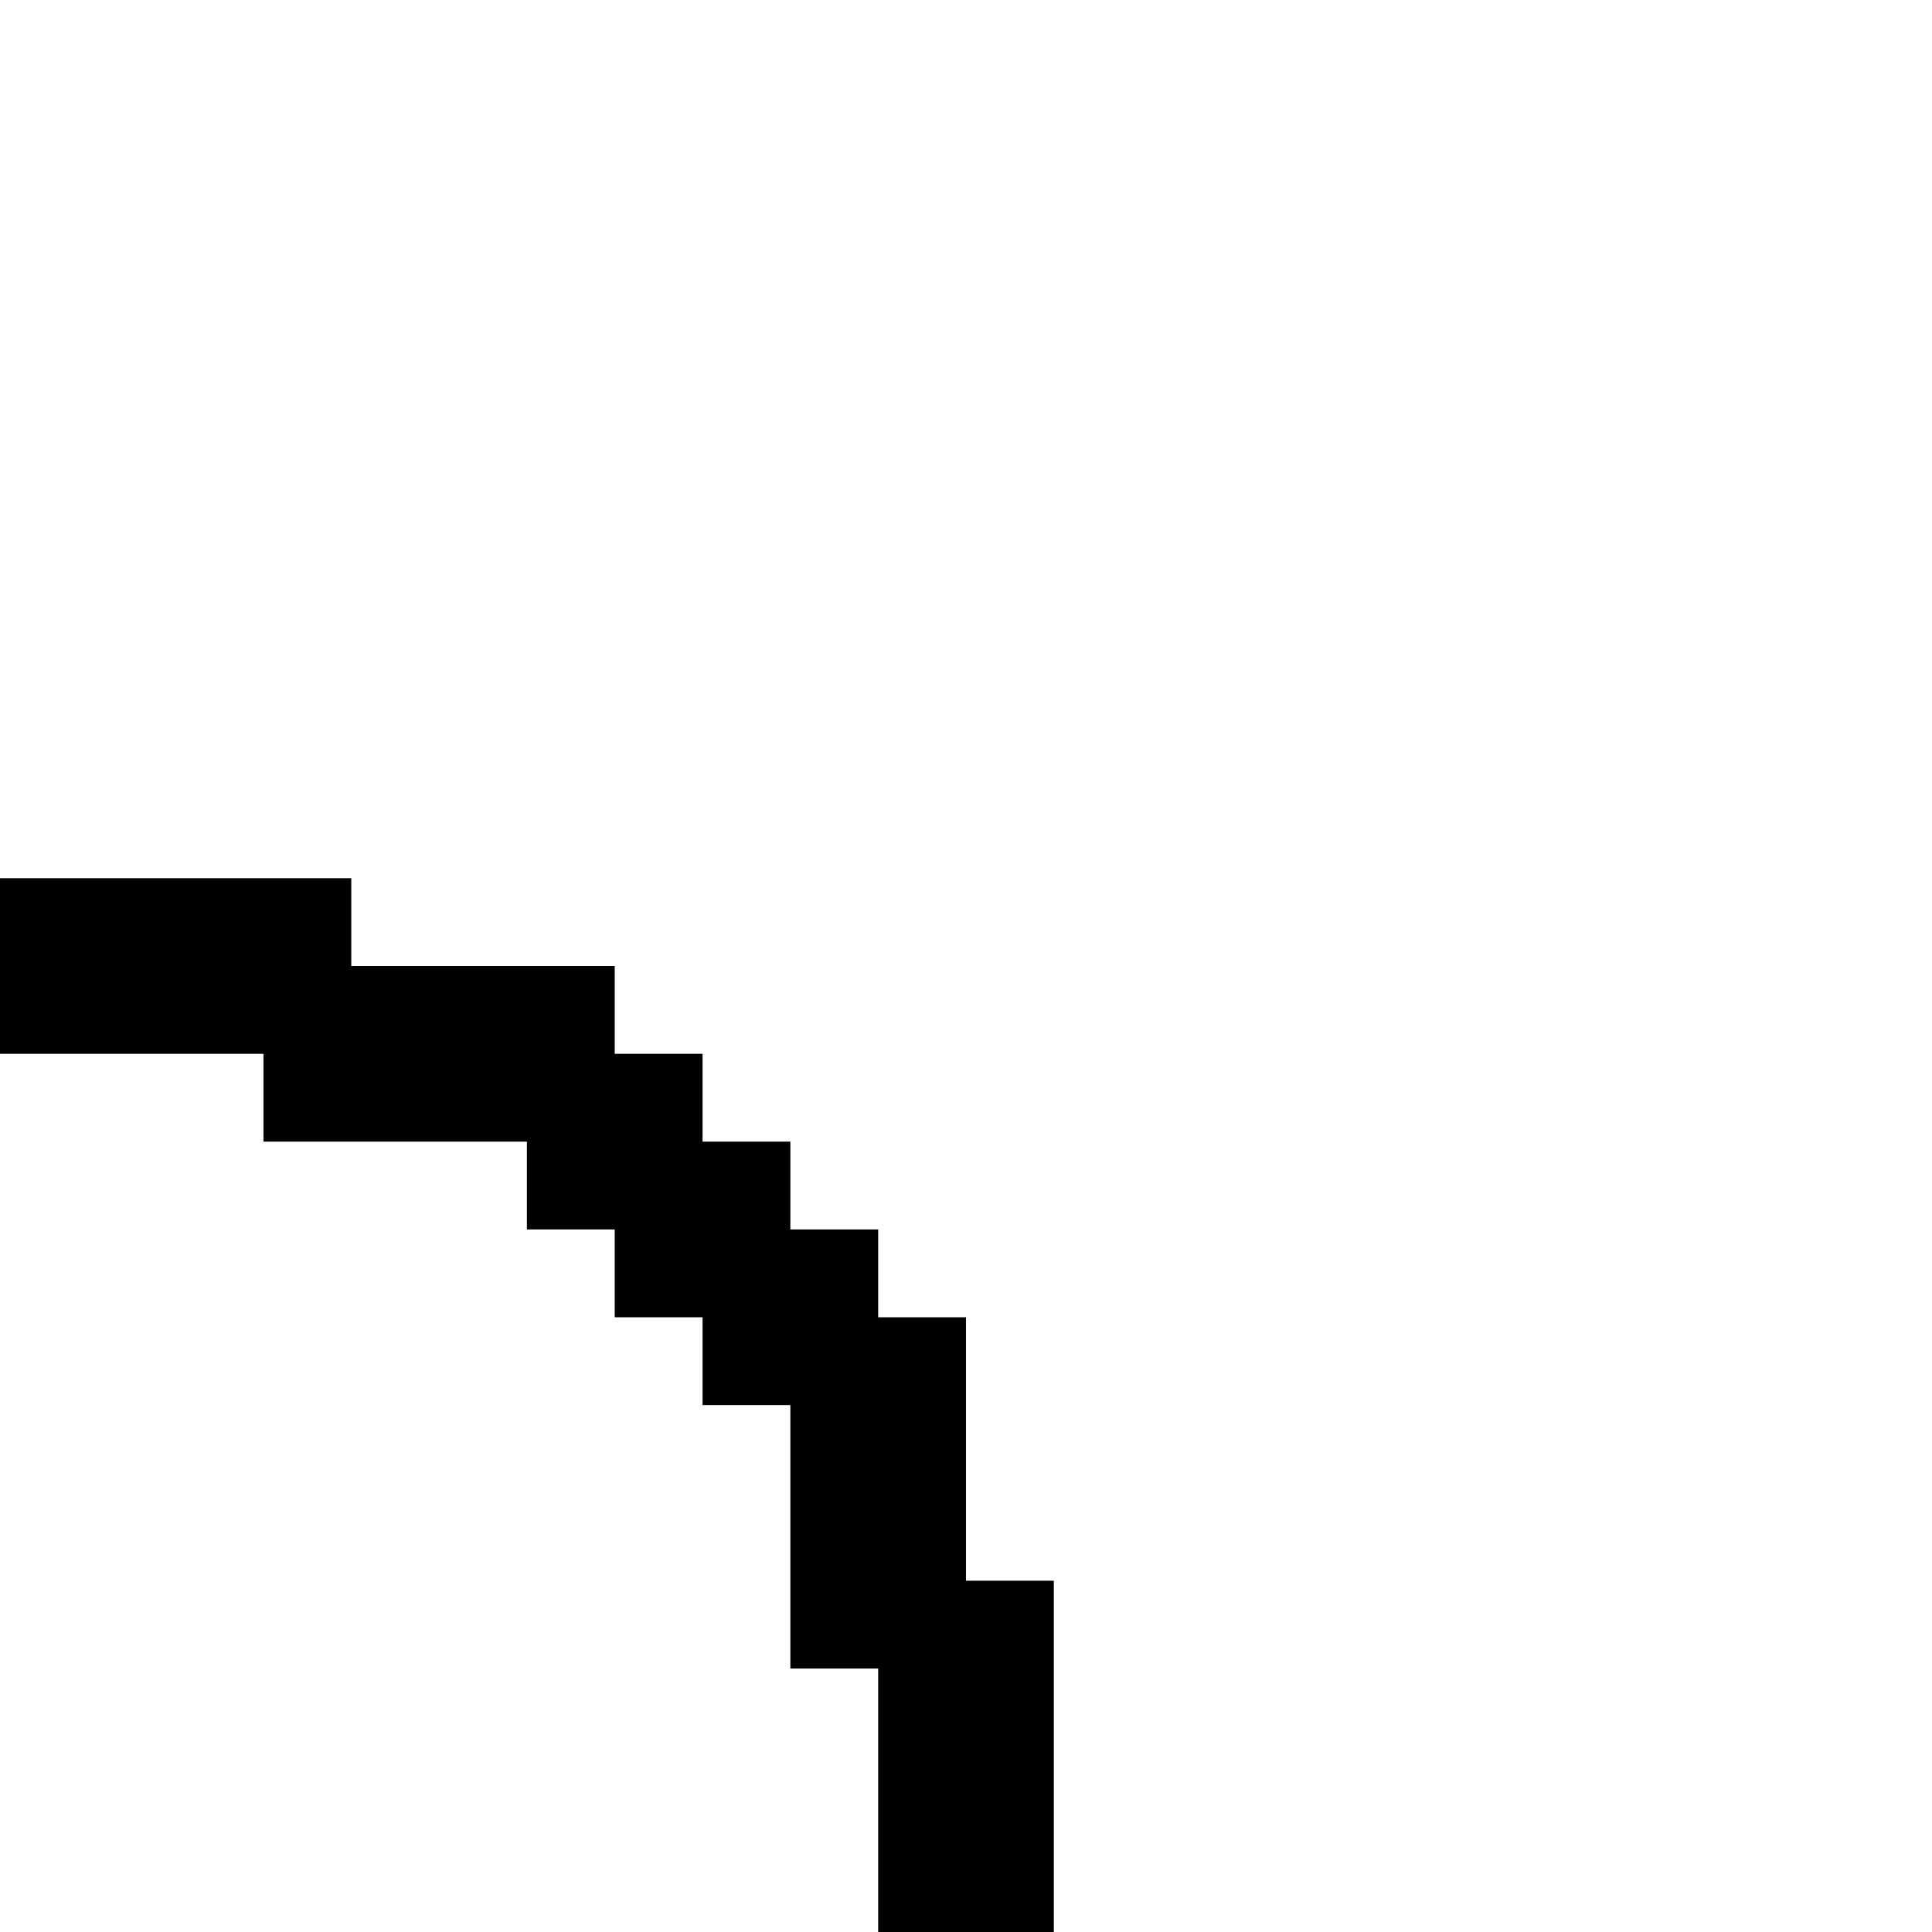
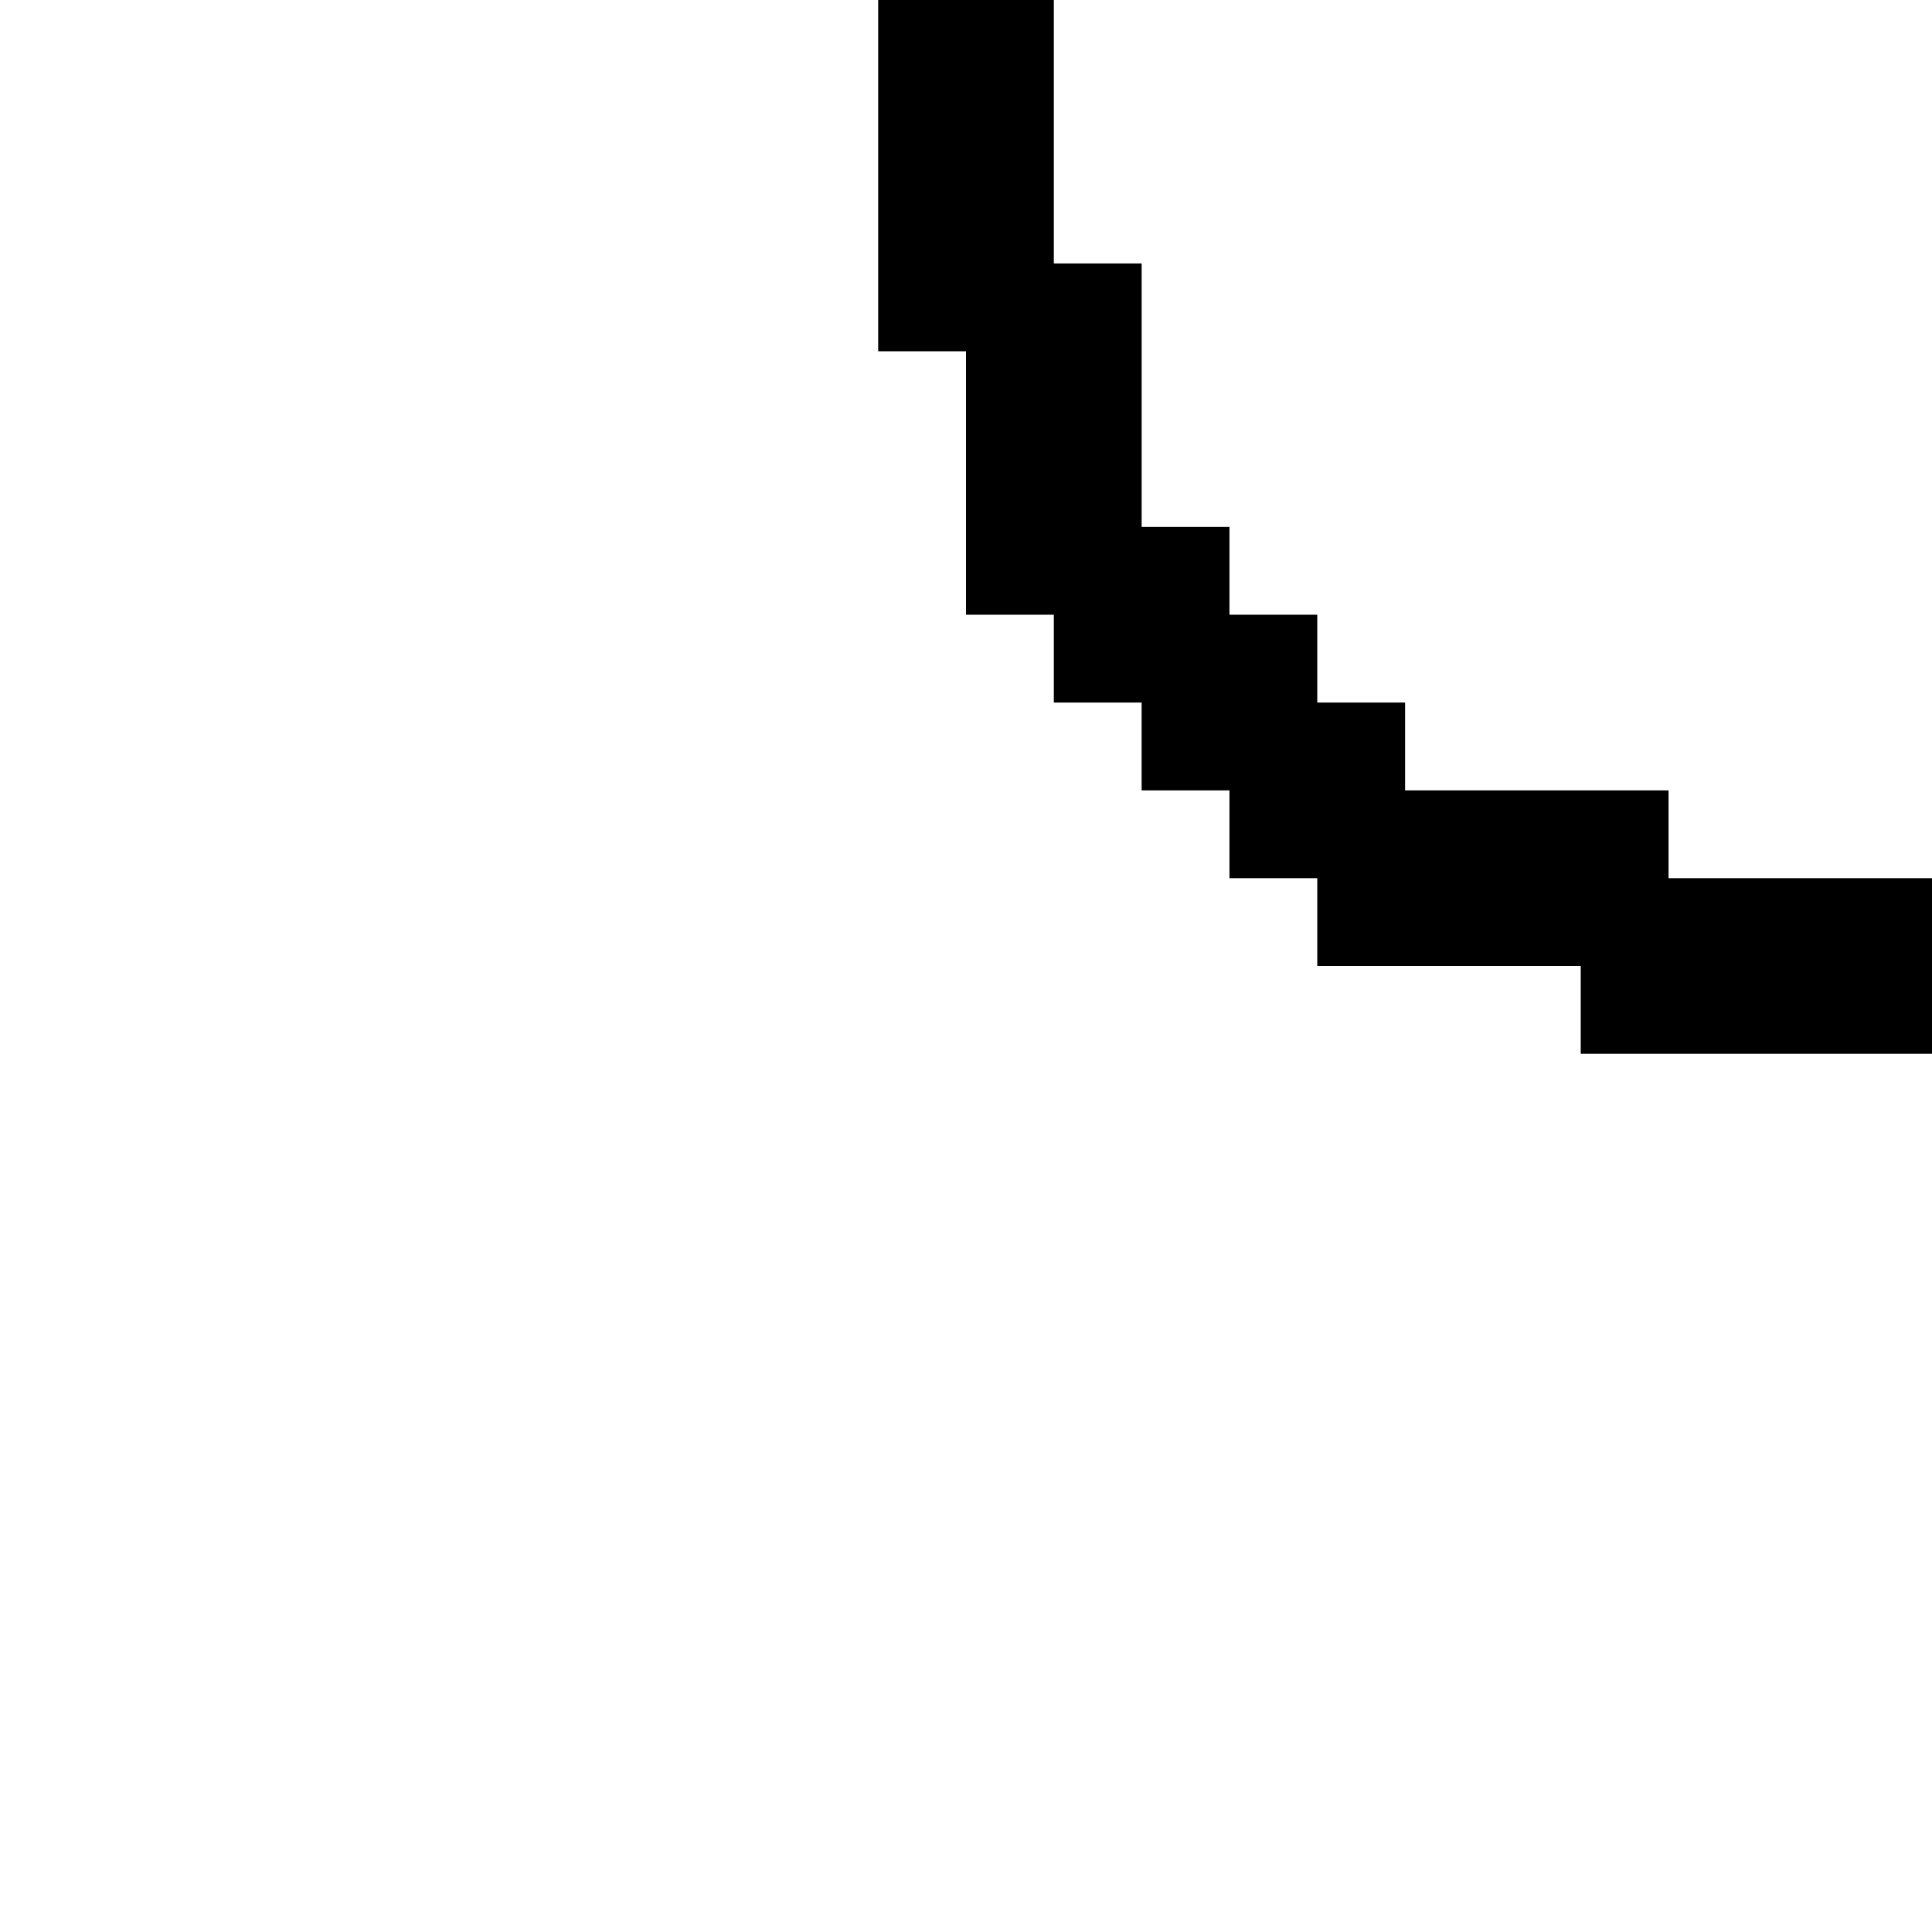
<svg xmlns="http://www.w3.org/2000/svg" id="memory-box-light-round-down-left" viewBox="0 0 22 22">
-   <path d="M0 10H4V11H7V12H8V13H9V14H10V15H11V18H12V22H10V19H9V16H8V15H7V14H6V13H3V12H0V10Z" />
+   <path d="M22 12H18V11H15V10H14V9H13V8H12V7H11V4H10V0H12V3H13V6H14V7H15V8H16V9H19V10H22V12Z" />
</svg>
